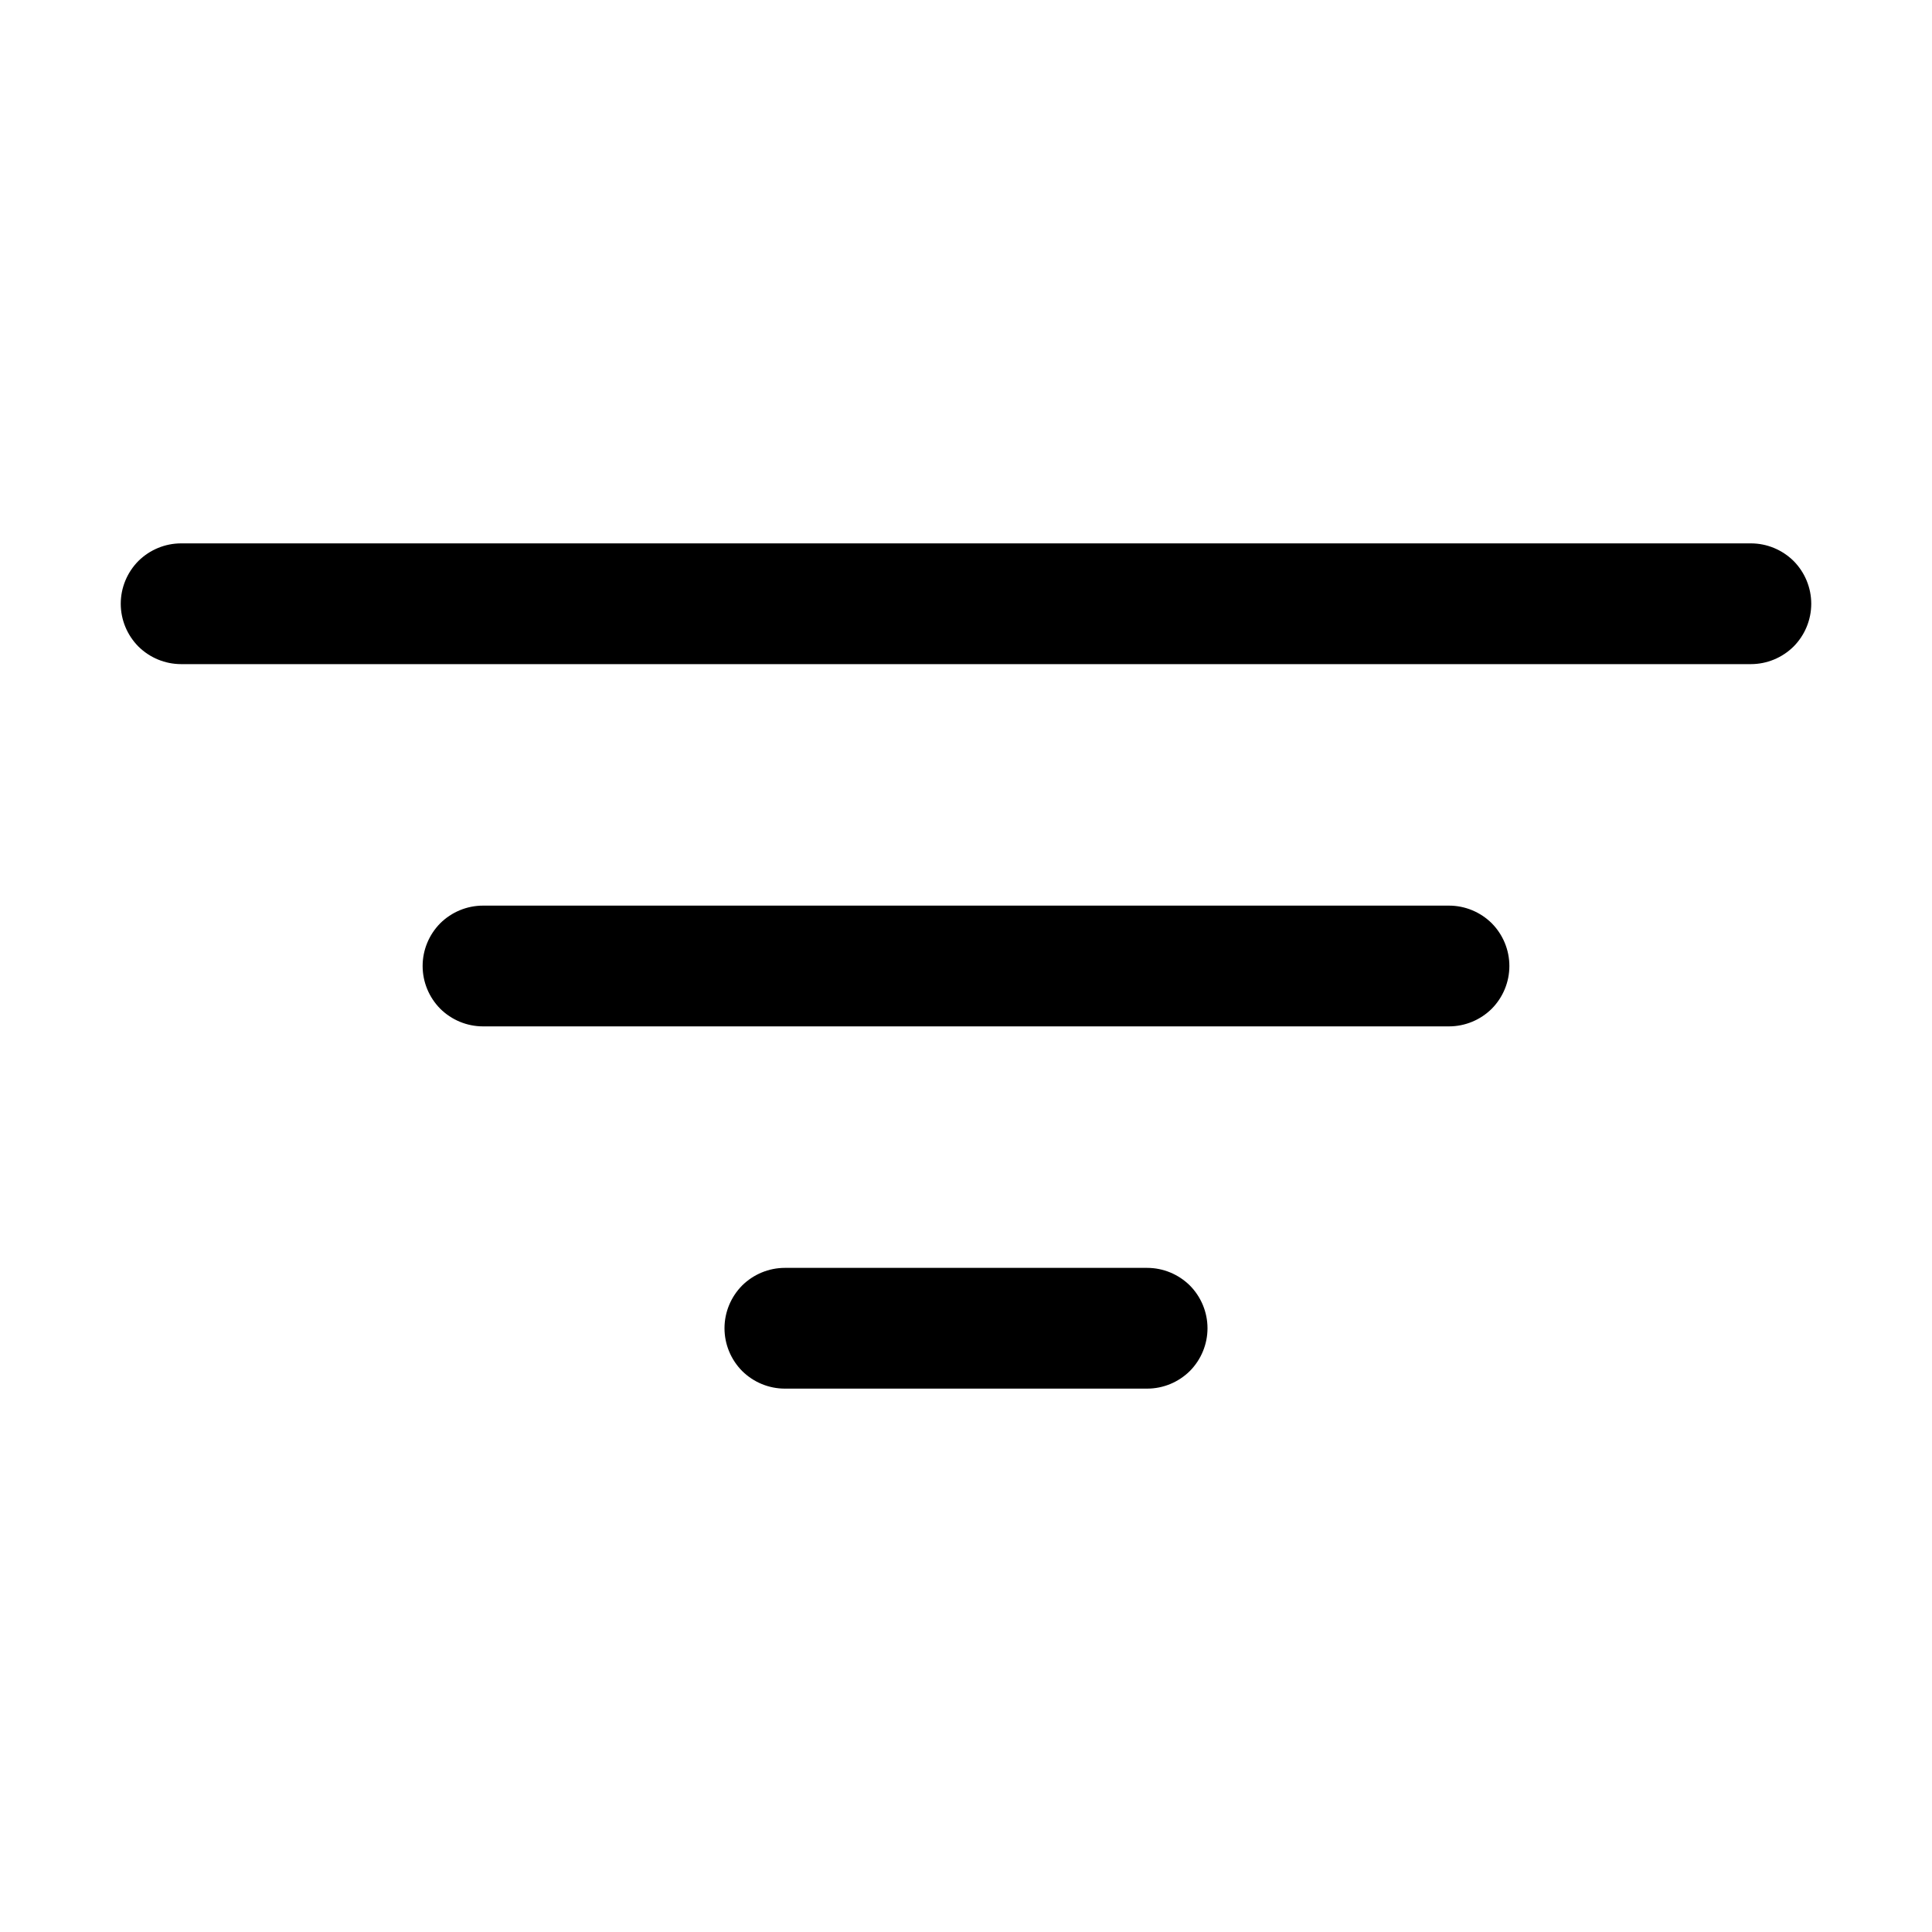
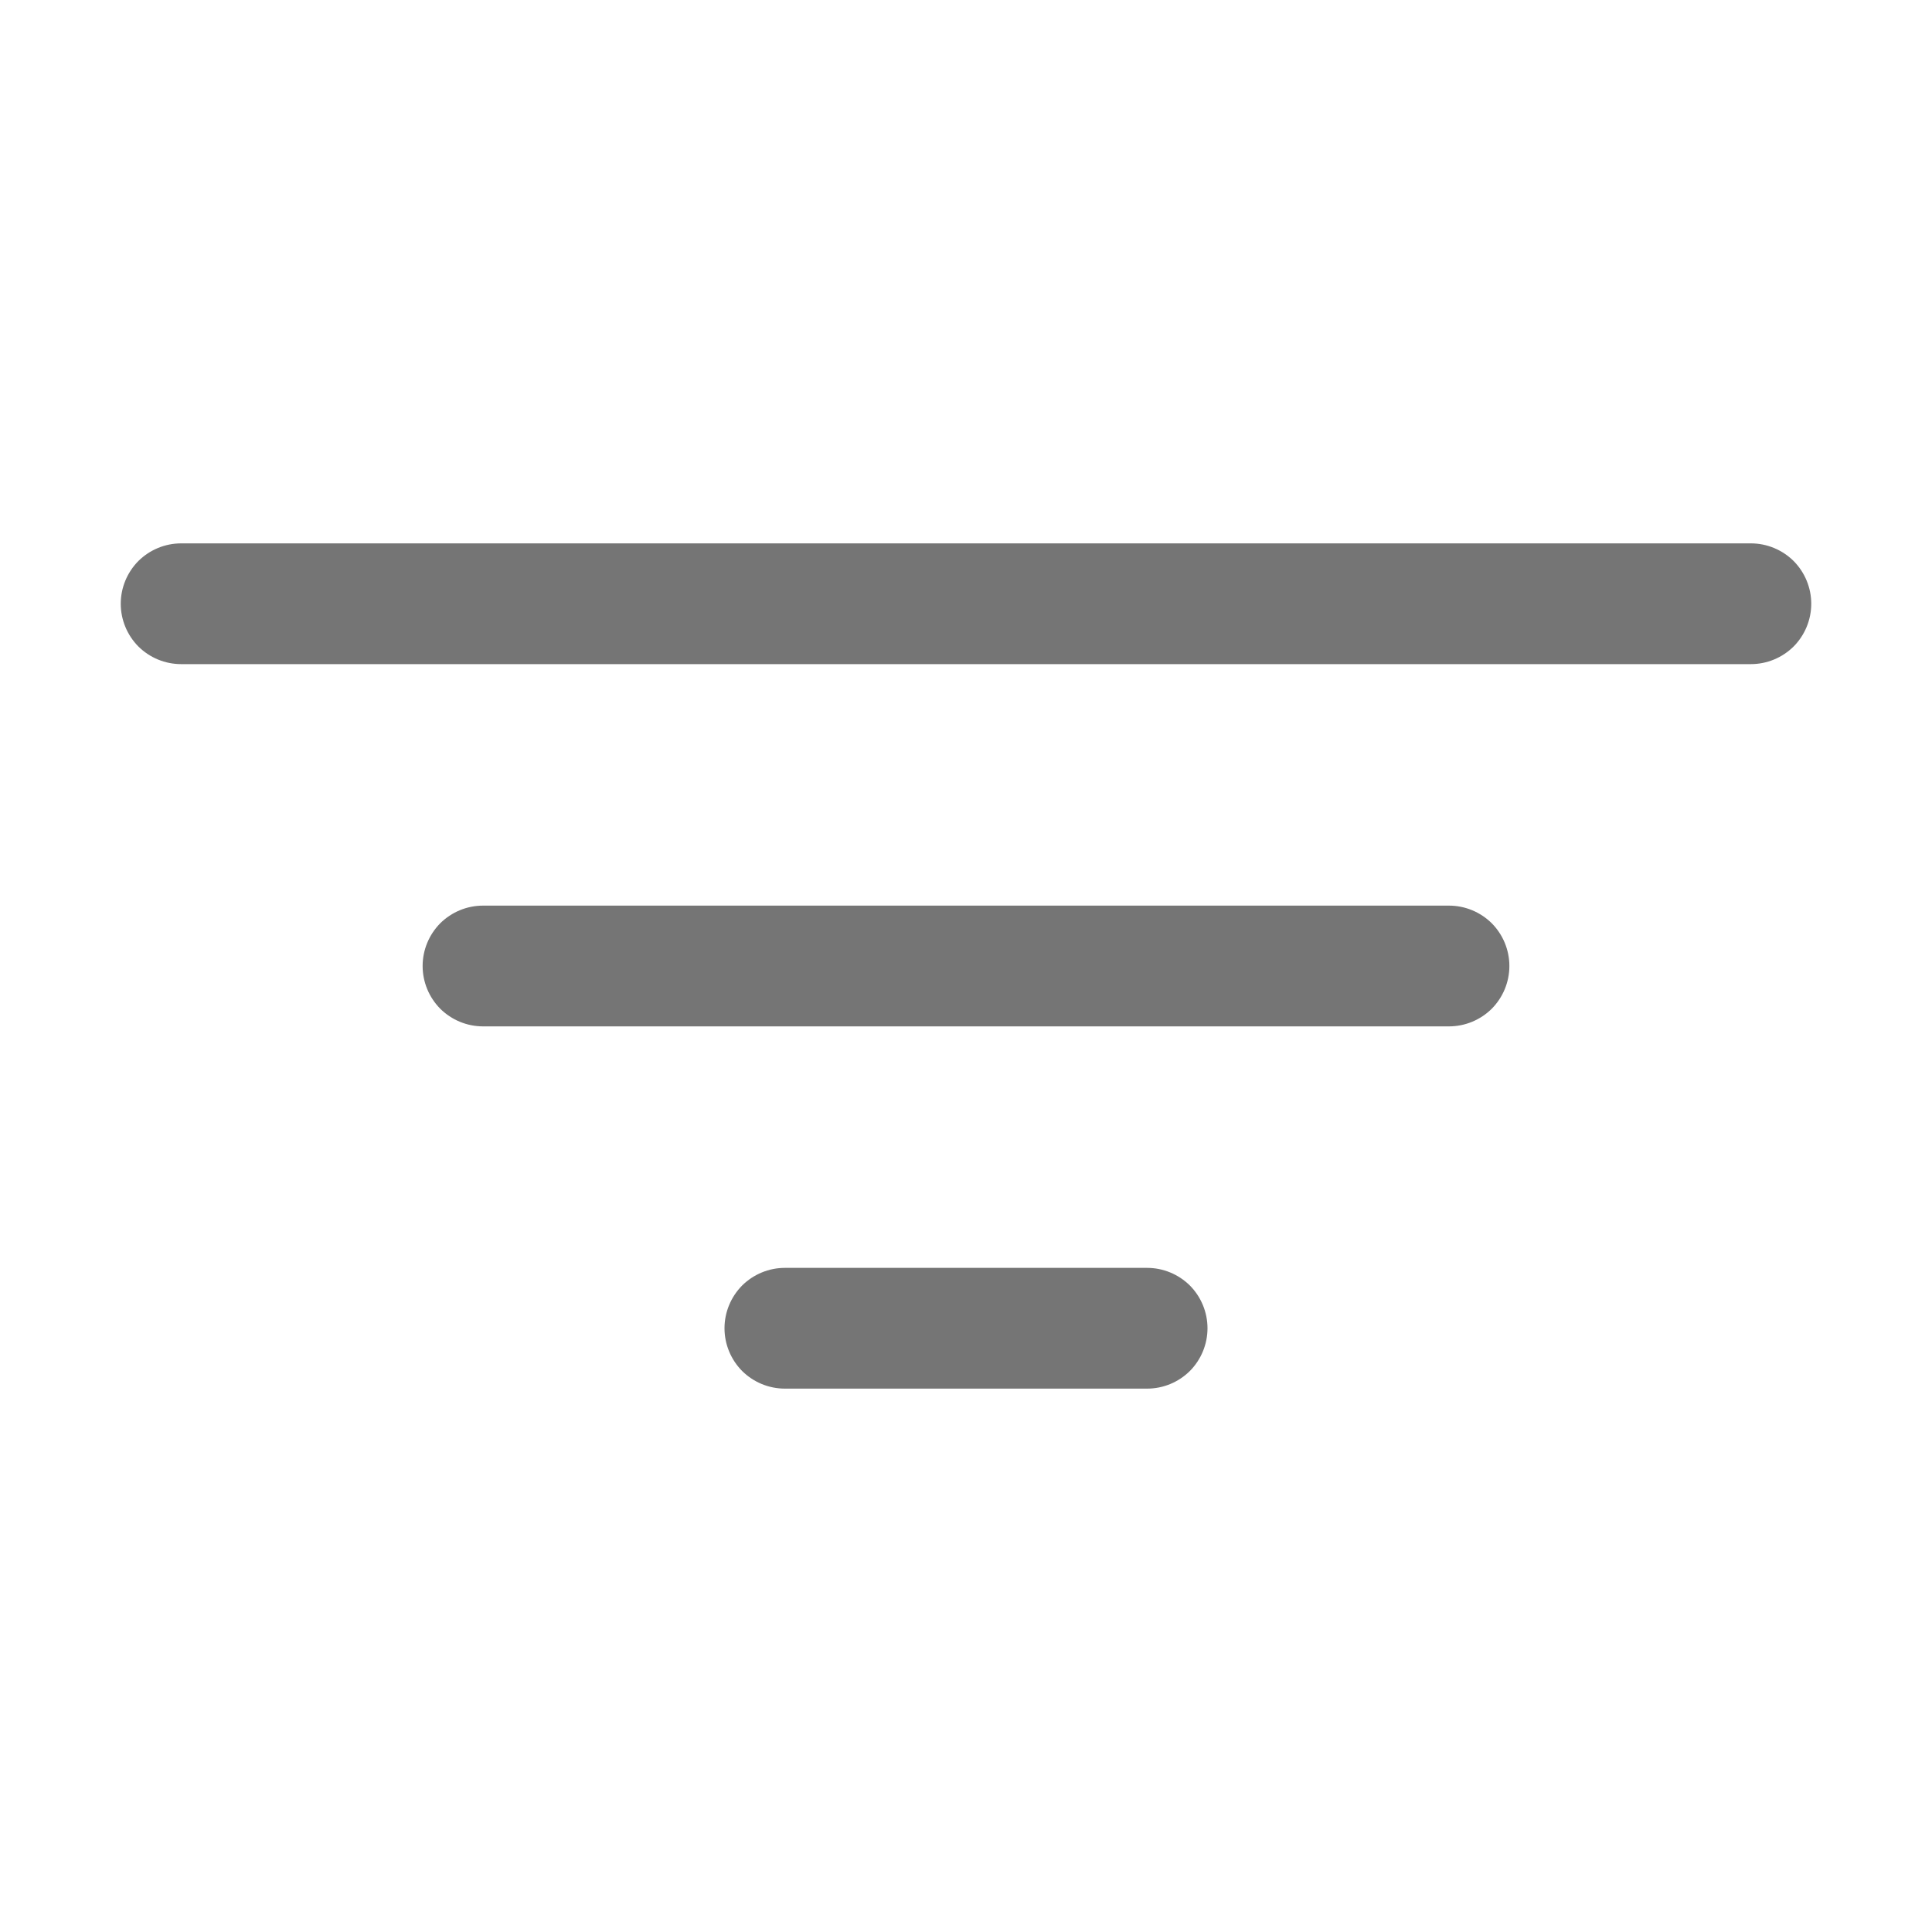
- <svg xmlns="http://www.w3.org/2000/svg" viewBox="0 0 16 16" fill="currentColor">
+ <svg xmlns="http://www.w3.org/2000/svg" viewBox="0 0 16 16" fill="#757575ff">
  <path fill-rule="nonzero" d="M6.5 10.5C6.367 10.5 6.24 10.553 6.146 10.646C6.053 10.74 6 10.867 6 11C6 11.133 6.053 11.26 6.146 11.354C6.24 11.447 6.367 11.5 6.5 11.5H9.5C9.633 11.5 9.76 11.447 9.854 11.354C9.947 11.26 10 11.133 10 11C10 10.867 9.947 10.74 9.854 10.646C9.76 10.553 9.633 10.5 9.5 10.5H6.5Z M1.5 4.5C1.367 4.5 1.24 4.553 1.146 4.646C1.053 4.74 1 4.867 1 5C1 5.133 1.053 5.26 1.146 5.354C1.24 5.447 1.367 5.5 1.5 5.5H14.5C14.633 5.5 14.76 5.447 14.854 5.354C14.947 5.26 15 5.133 15 5C15 4.867 14.947 4.74 14.854 4.646C14.76 4.553 14.633 4.5 14.5 4.5H1.5Z M4 7.5C3.867 7.5 3.74 7.553 3.646 7.646C3.553 7.74 3.5 7.867 3.5 8C3.5 8.133 3.553 8.26 3.646 8.354C3.74 8.447 3.867 8.5 4 8.5H12C12.133 8.5 12.26 8.447 12.354 8.354C12.447 8.26 12.5 8.133 12.5 8C12.5 7.867 12.447 7.74 12.354 7.646C12.26 7.553 12.133 7.5 12 7.5H4Z" />
</svg>
